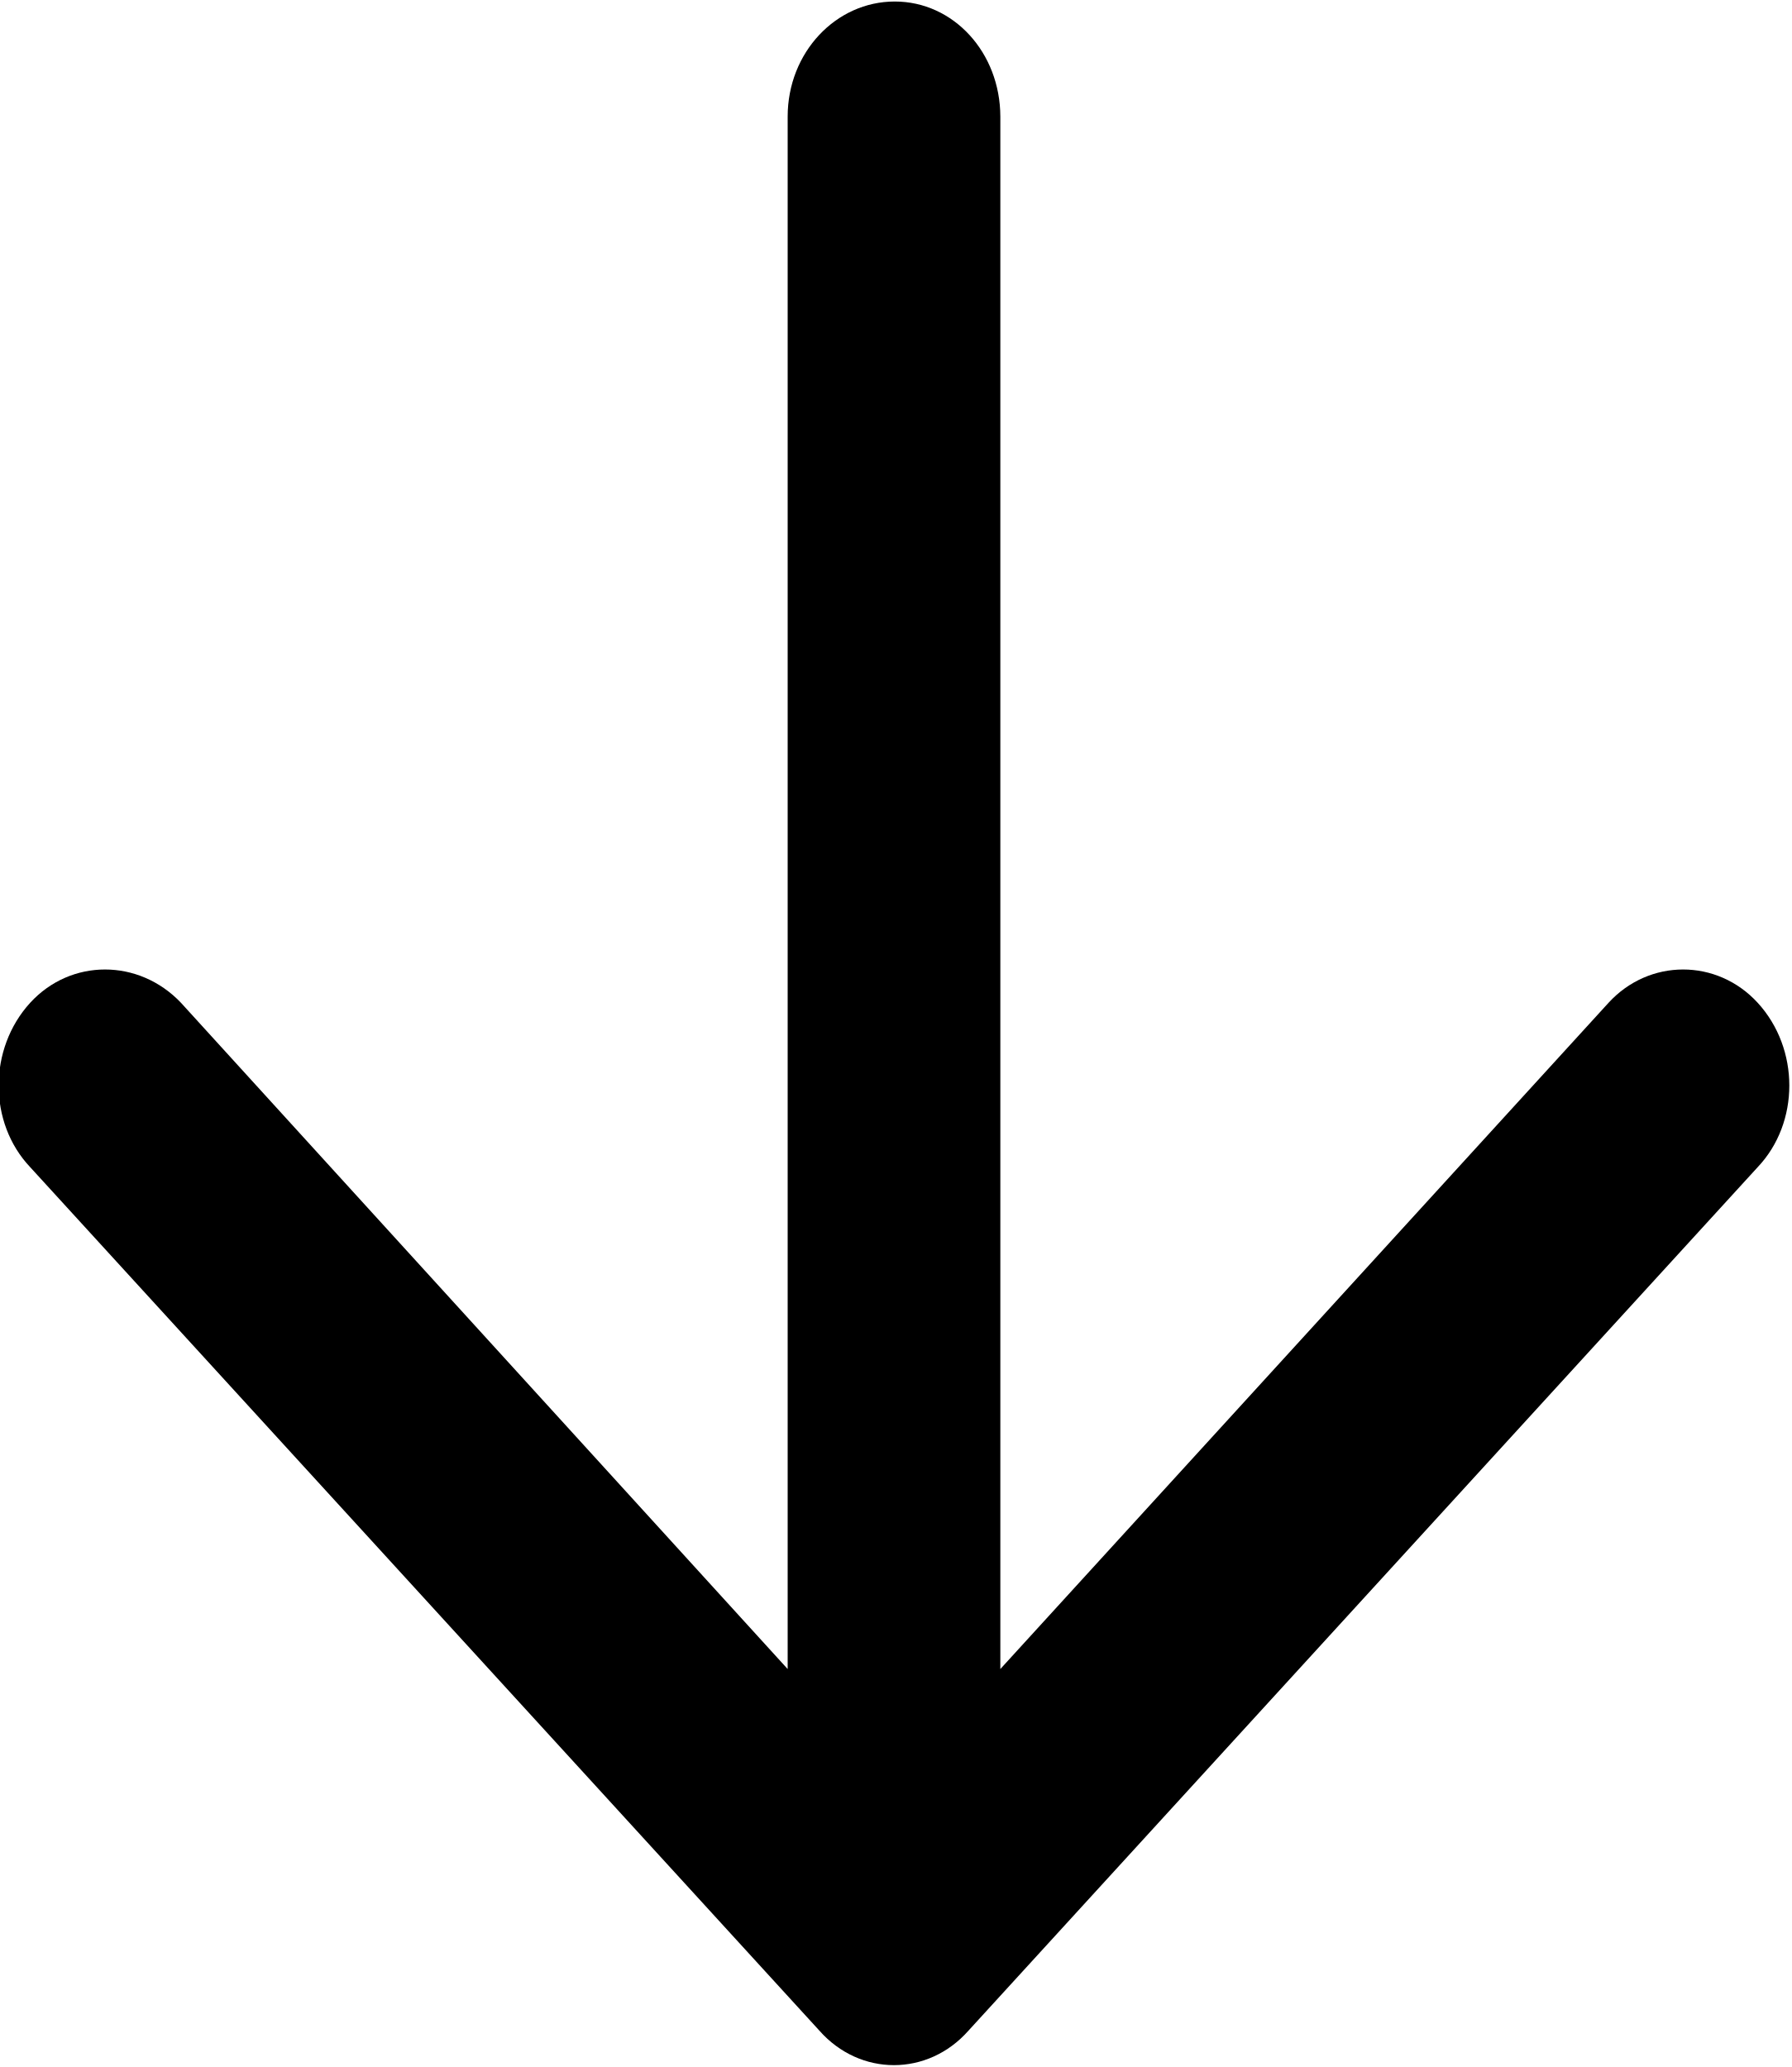
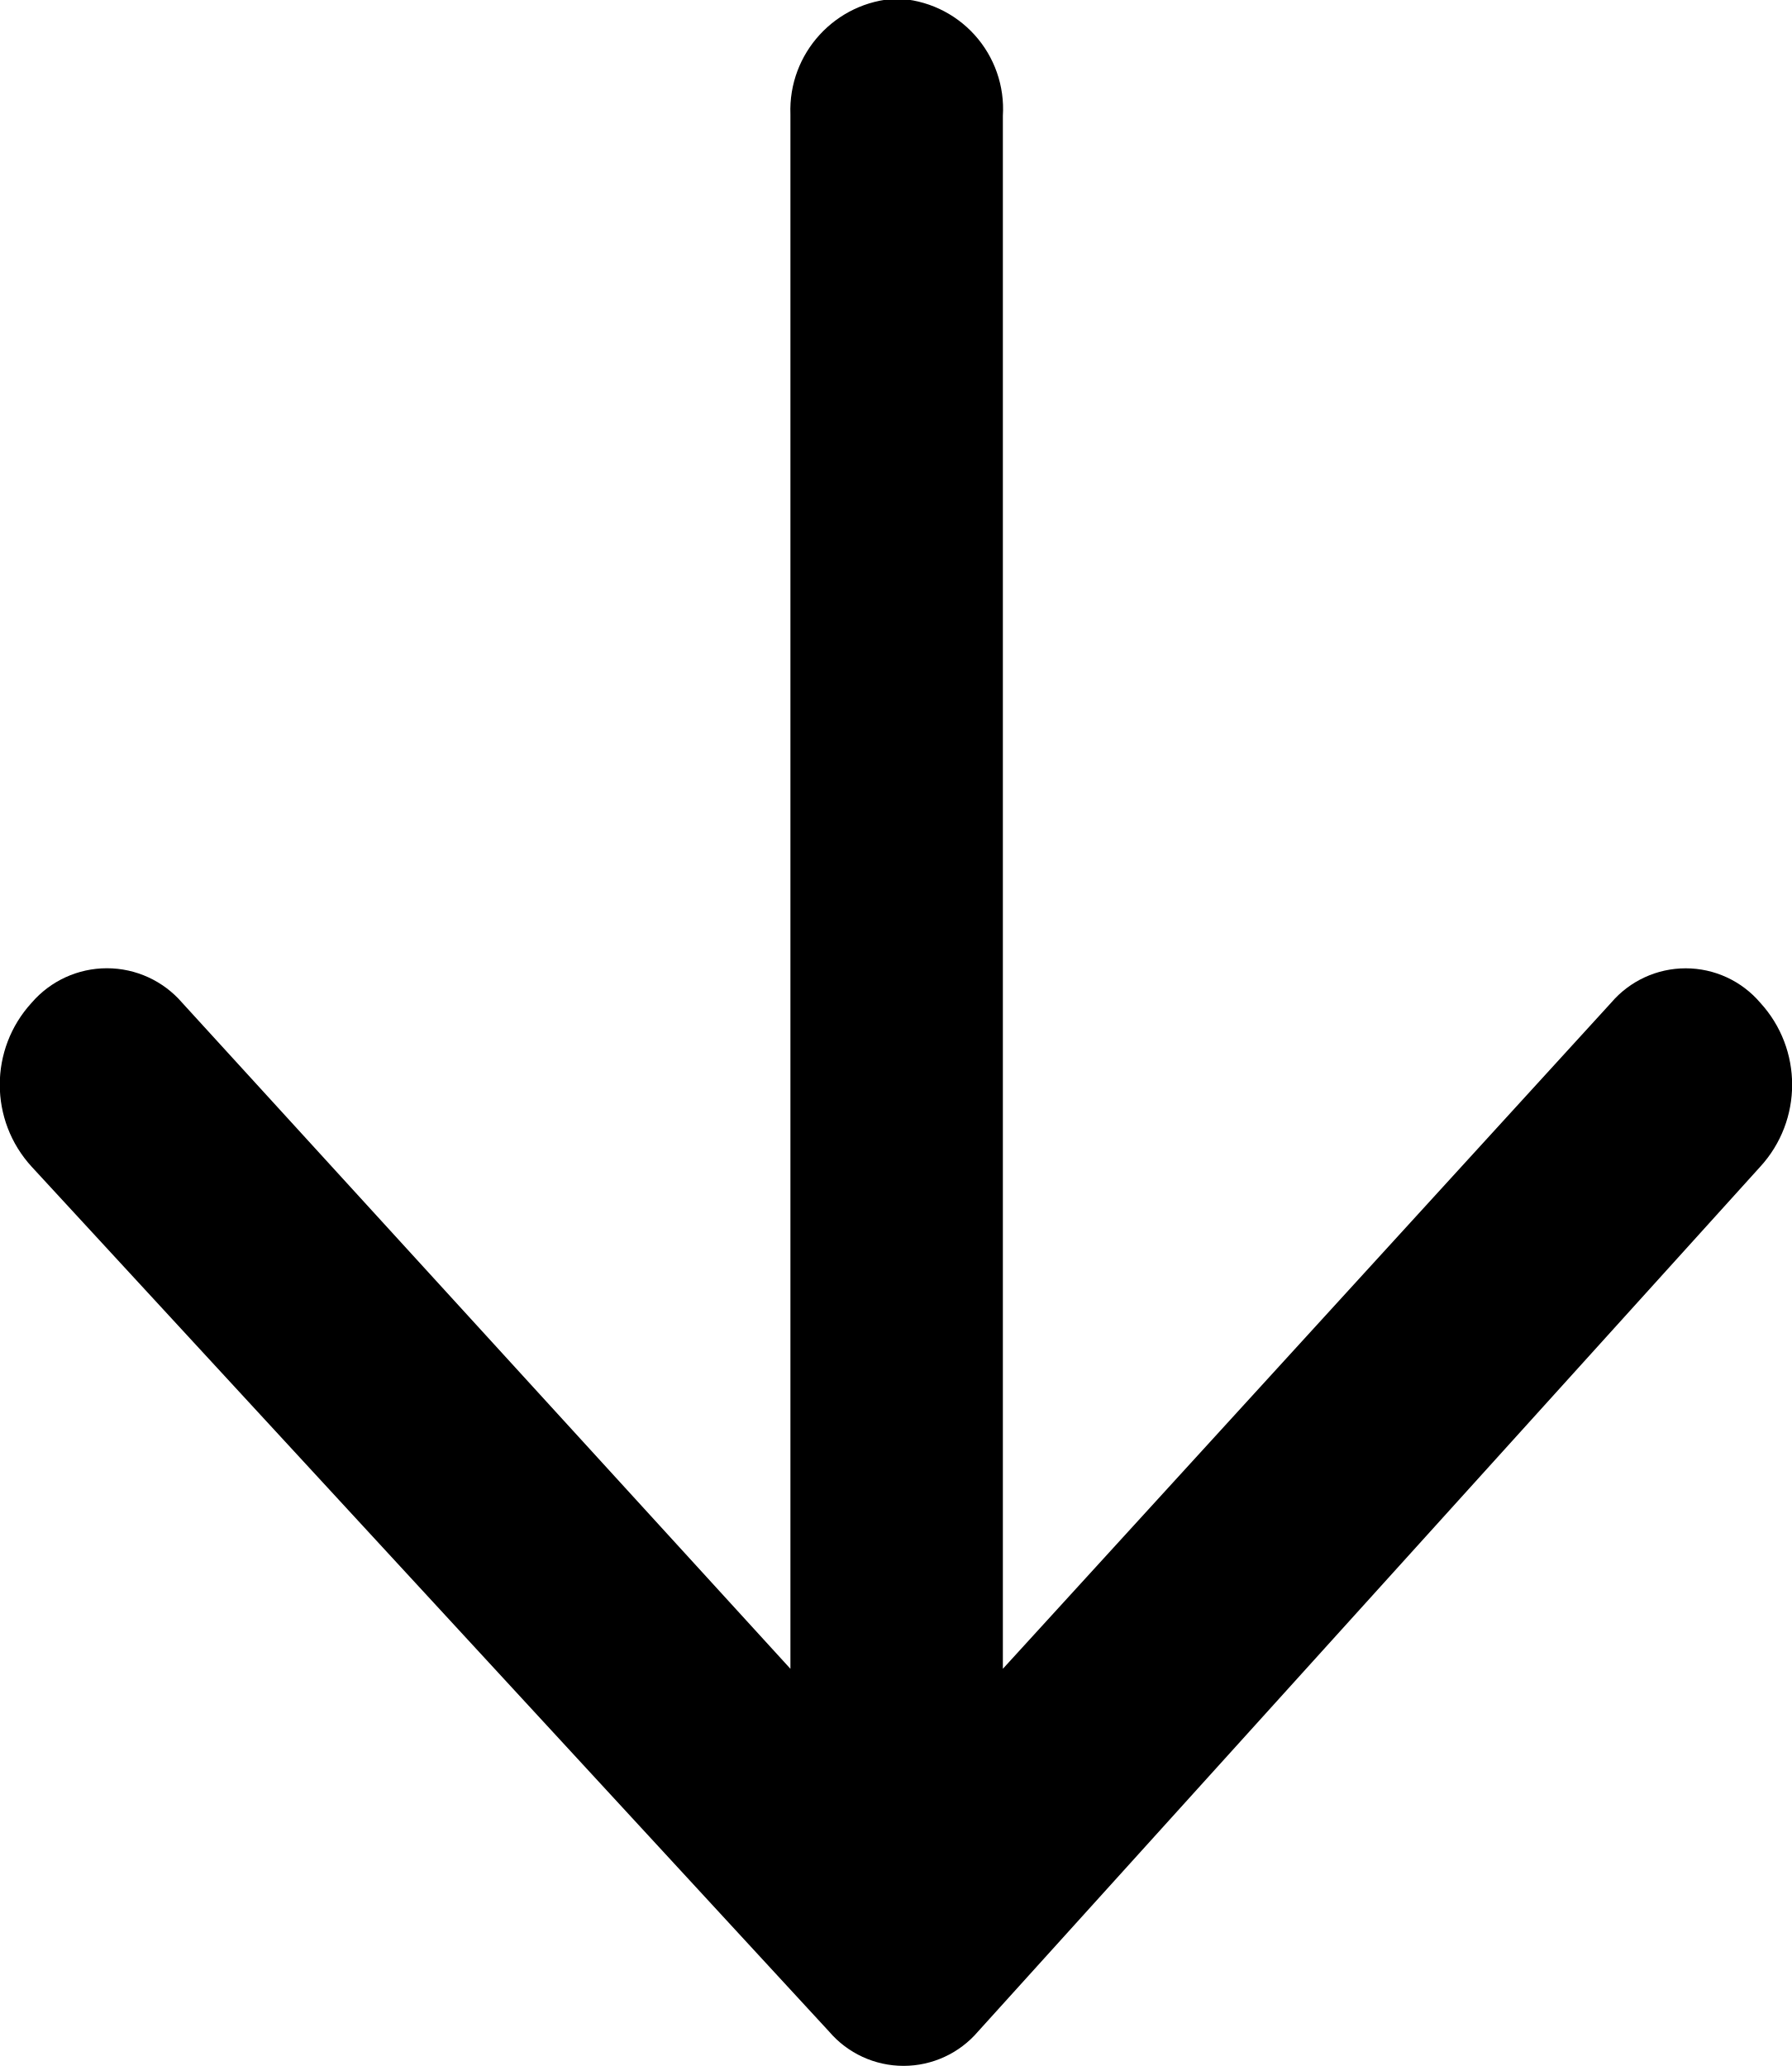
- <svg xmlns="http://www.w3.org/2000/svg" width="13px" height="15px">
-   <path fill-rule="evenodd" fill="currentColor" d="M12.753,8.470 C13.059,8.147 13.059,7.611 12.753,7.277 C12.458,6.955 11.966,6.955 11.671,7.277 L7.258,12.112 L7.258,0.846 C7.257,0.381 6.918,0.011 6.492,0.011 C6.065,0.011 5.715,0.381 5.715,0.846 L5.715,12.112 L1.313,7.277 C1.007,6.955 0.514,6.955 0.219,7.277 C-0.086,7.611 -0.086,8.148 0.219,8.470 L5.945,14.736 C6.240,15.070 6.732,15.070 7.027,14.736 L12.753,8.470 Z" />
+ <svg xmlns="http://www.w3.org/2000/svg" viewBox="0 0 12.99 14.98">
+   <path d="M12.75,8.47a.88.88,0,0,0,0-1.19.71.71,0,0,0-1.08,0L7.26,12.11V.85A.8.8,0,0,0,6.49,0a.81.81,0,0,0-.77.84V12.11L1.31,7.28a.72.72,0,0,0-1.09,0,.88.88,0,0,0,0,1.19L6,14.74a.71.71,0,0,0,1.08,0Z" transform="translate(0.01 -0.01)" fill-rule="evenodd" fill="currentColor" />
</svg>
